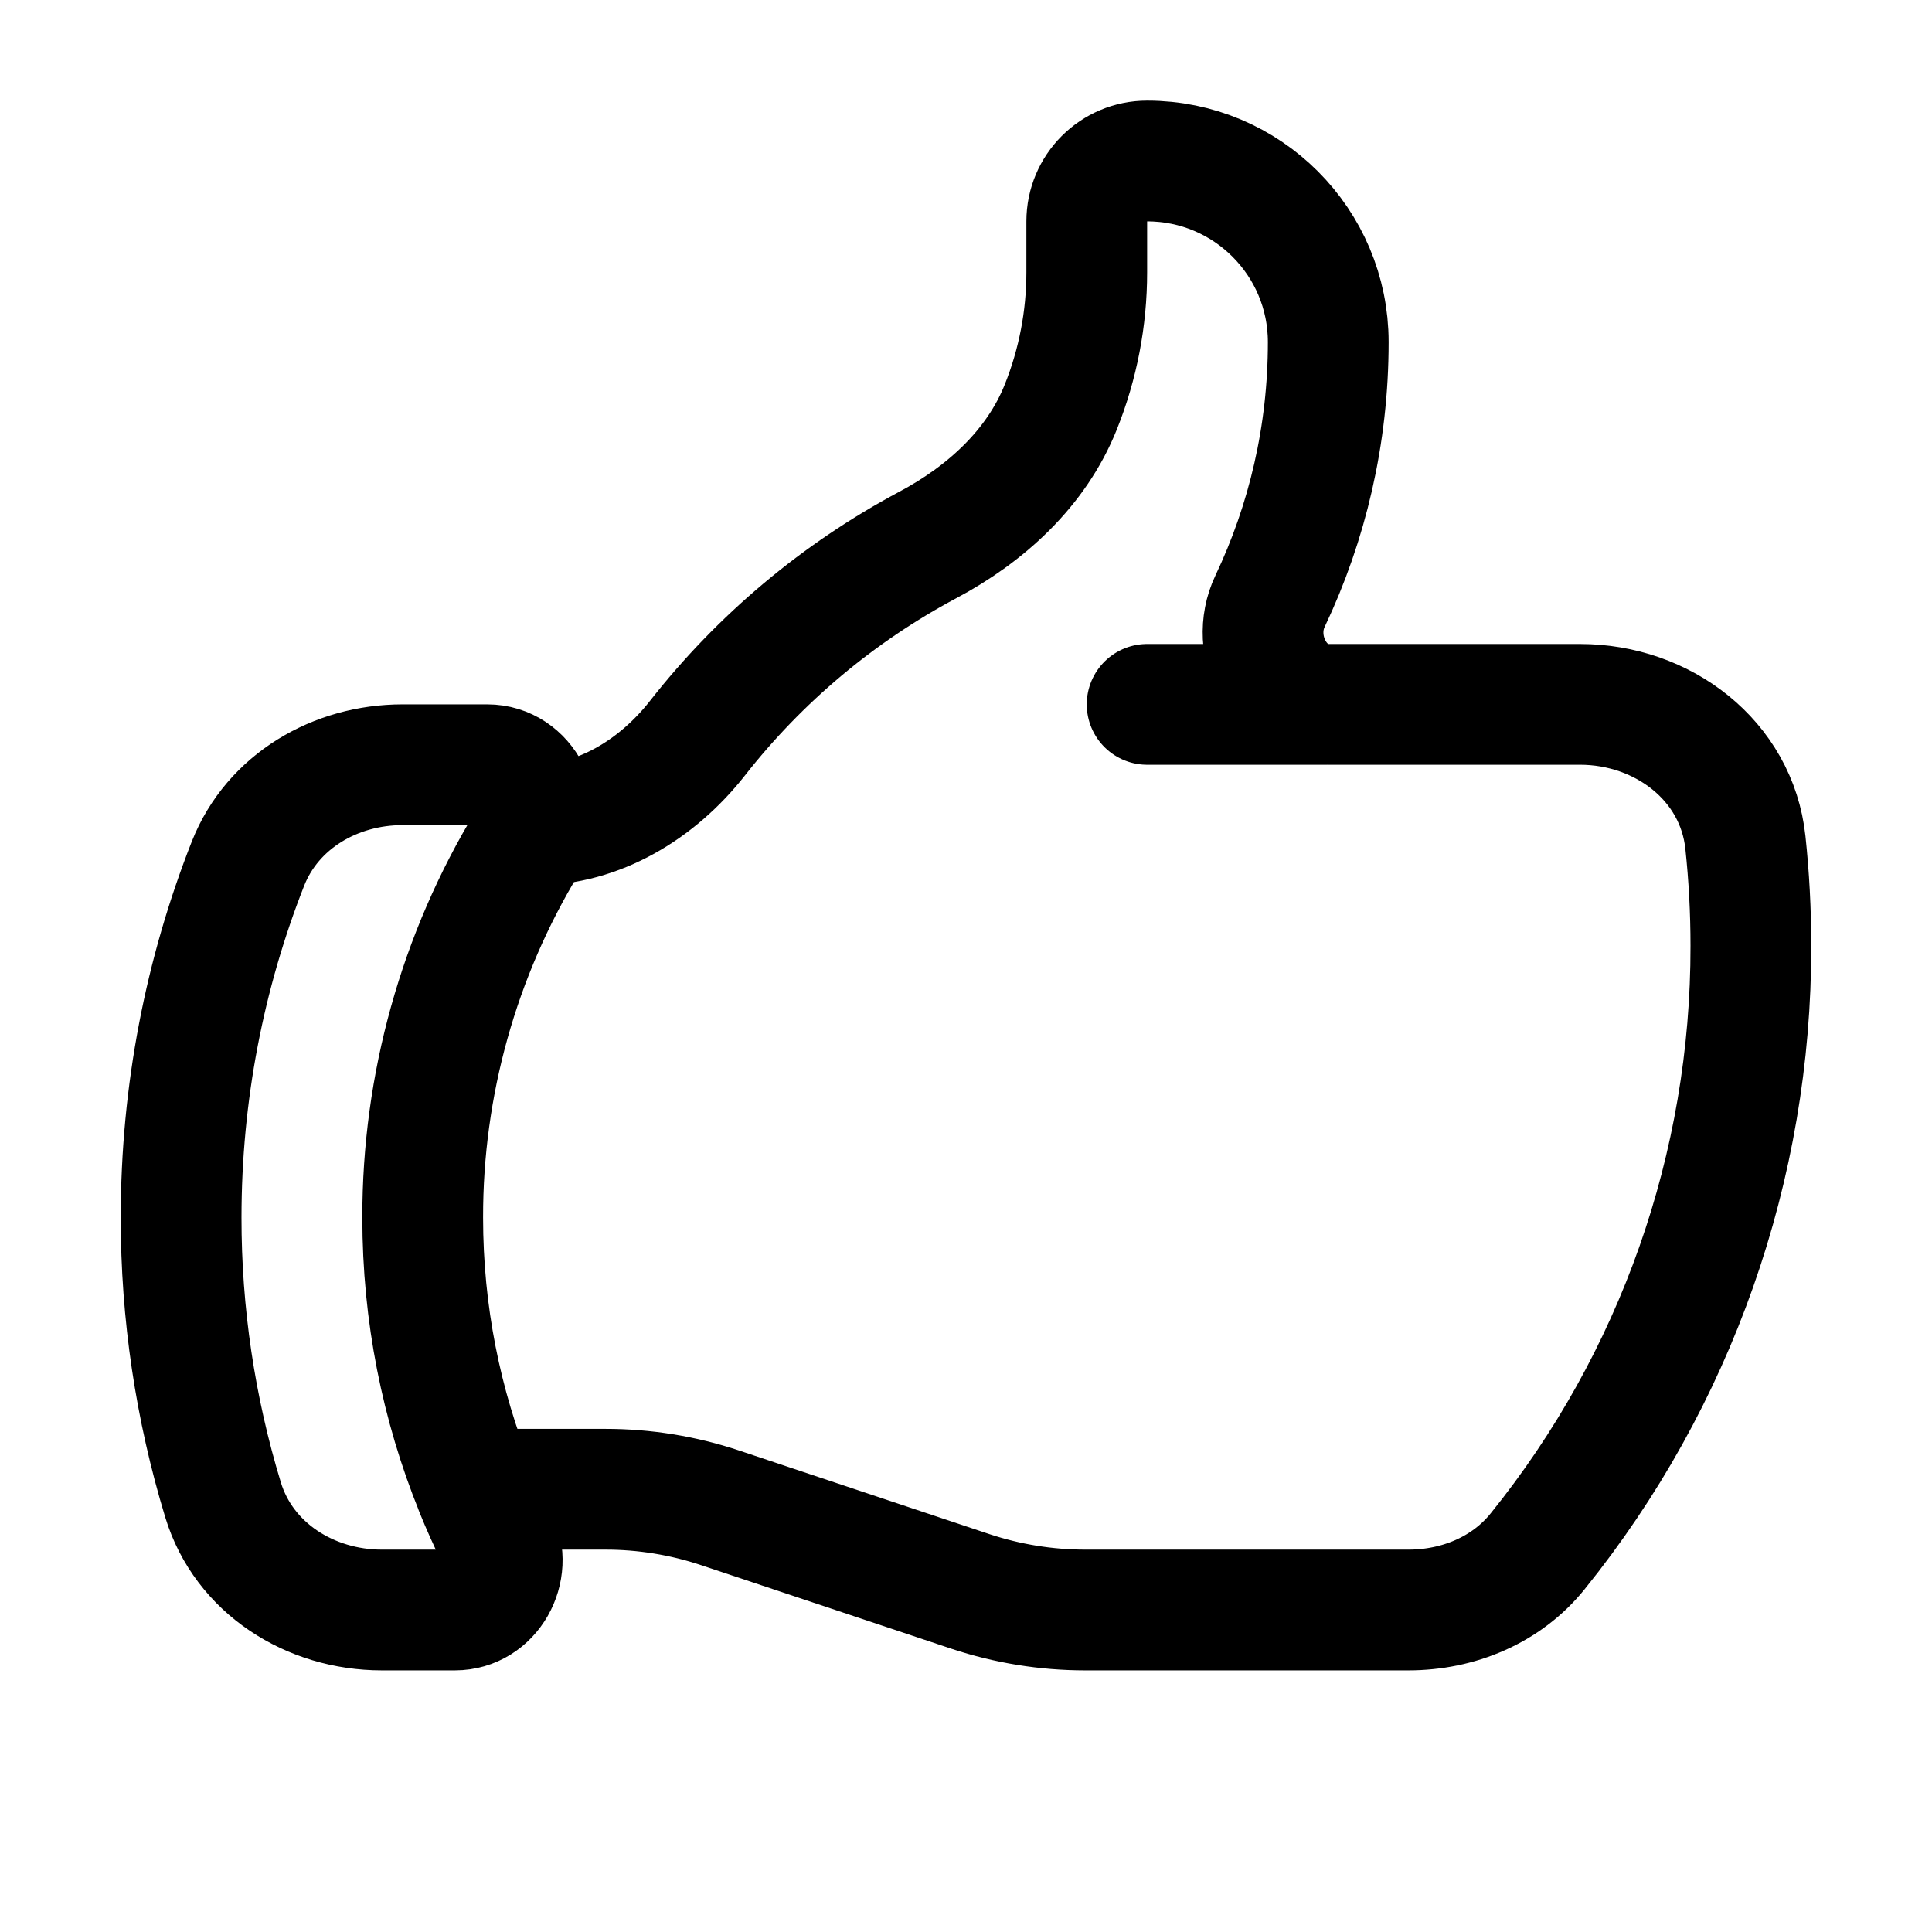
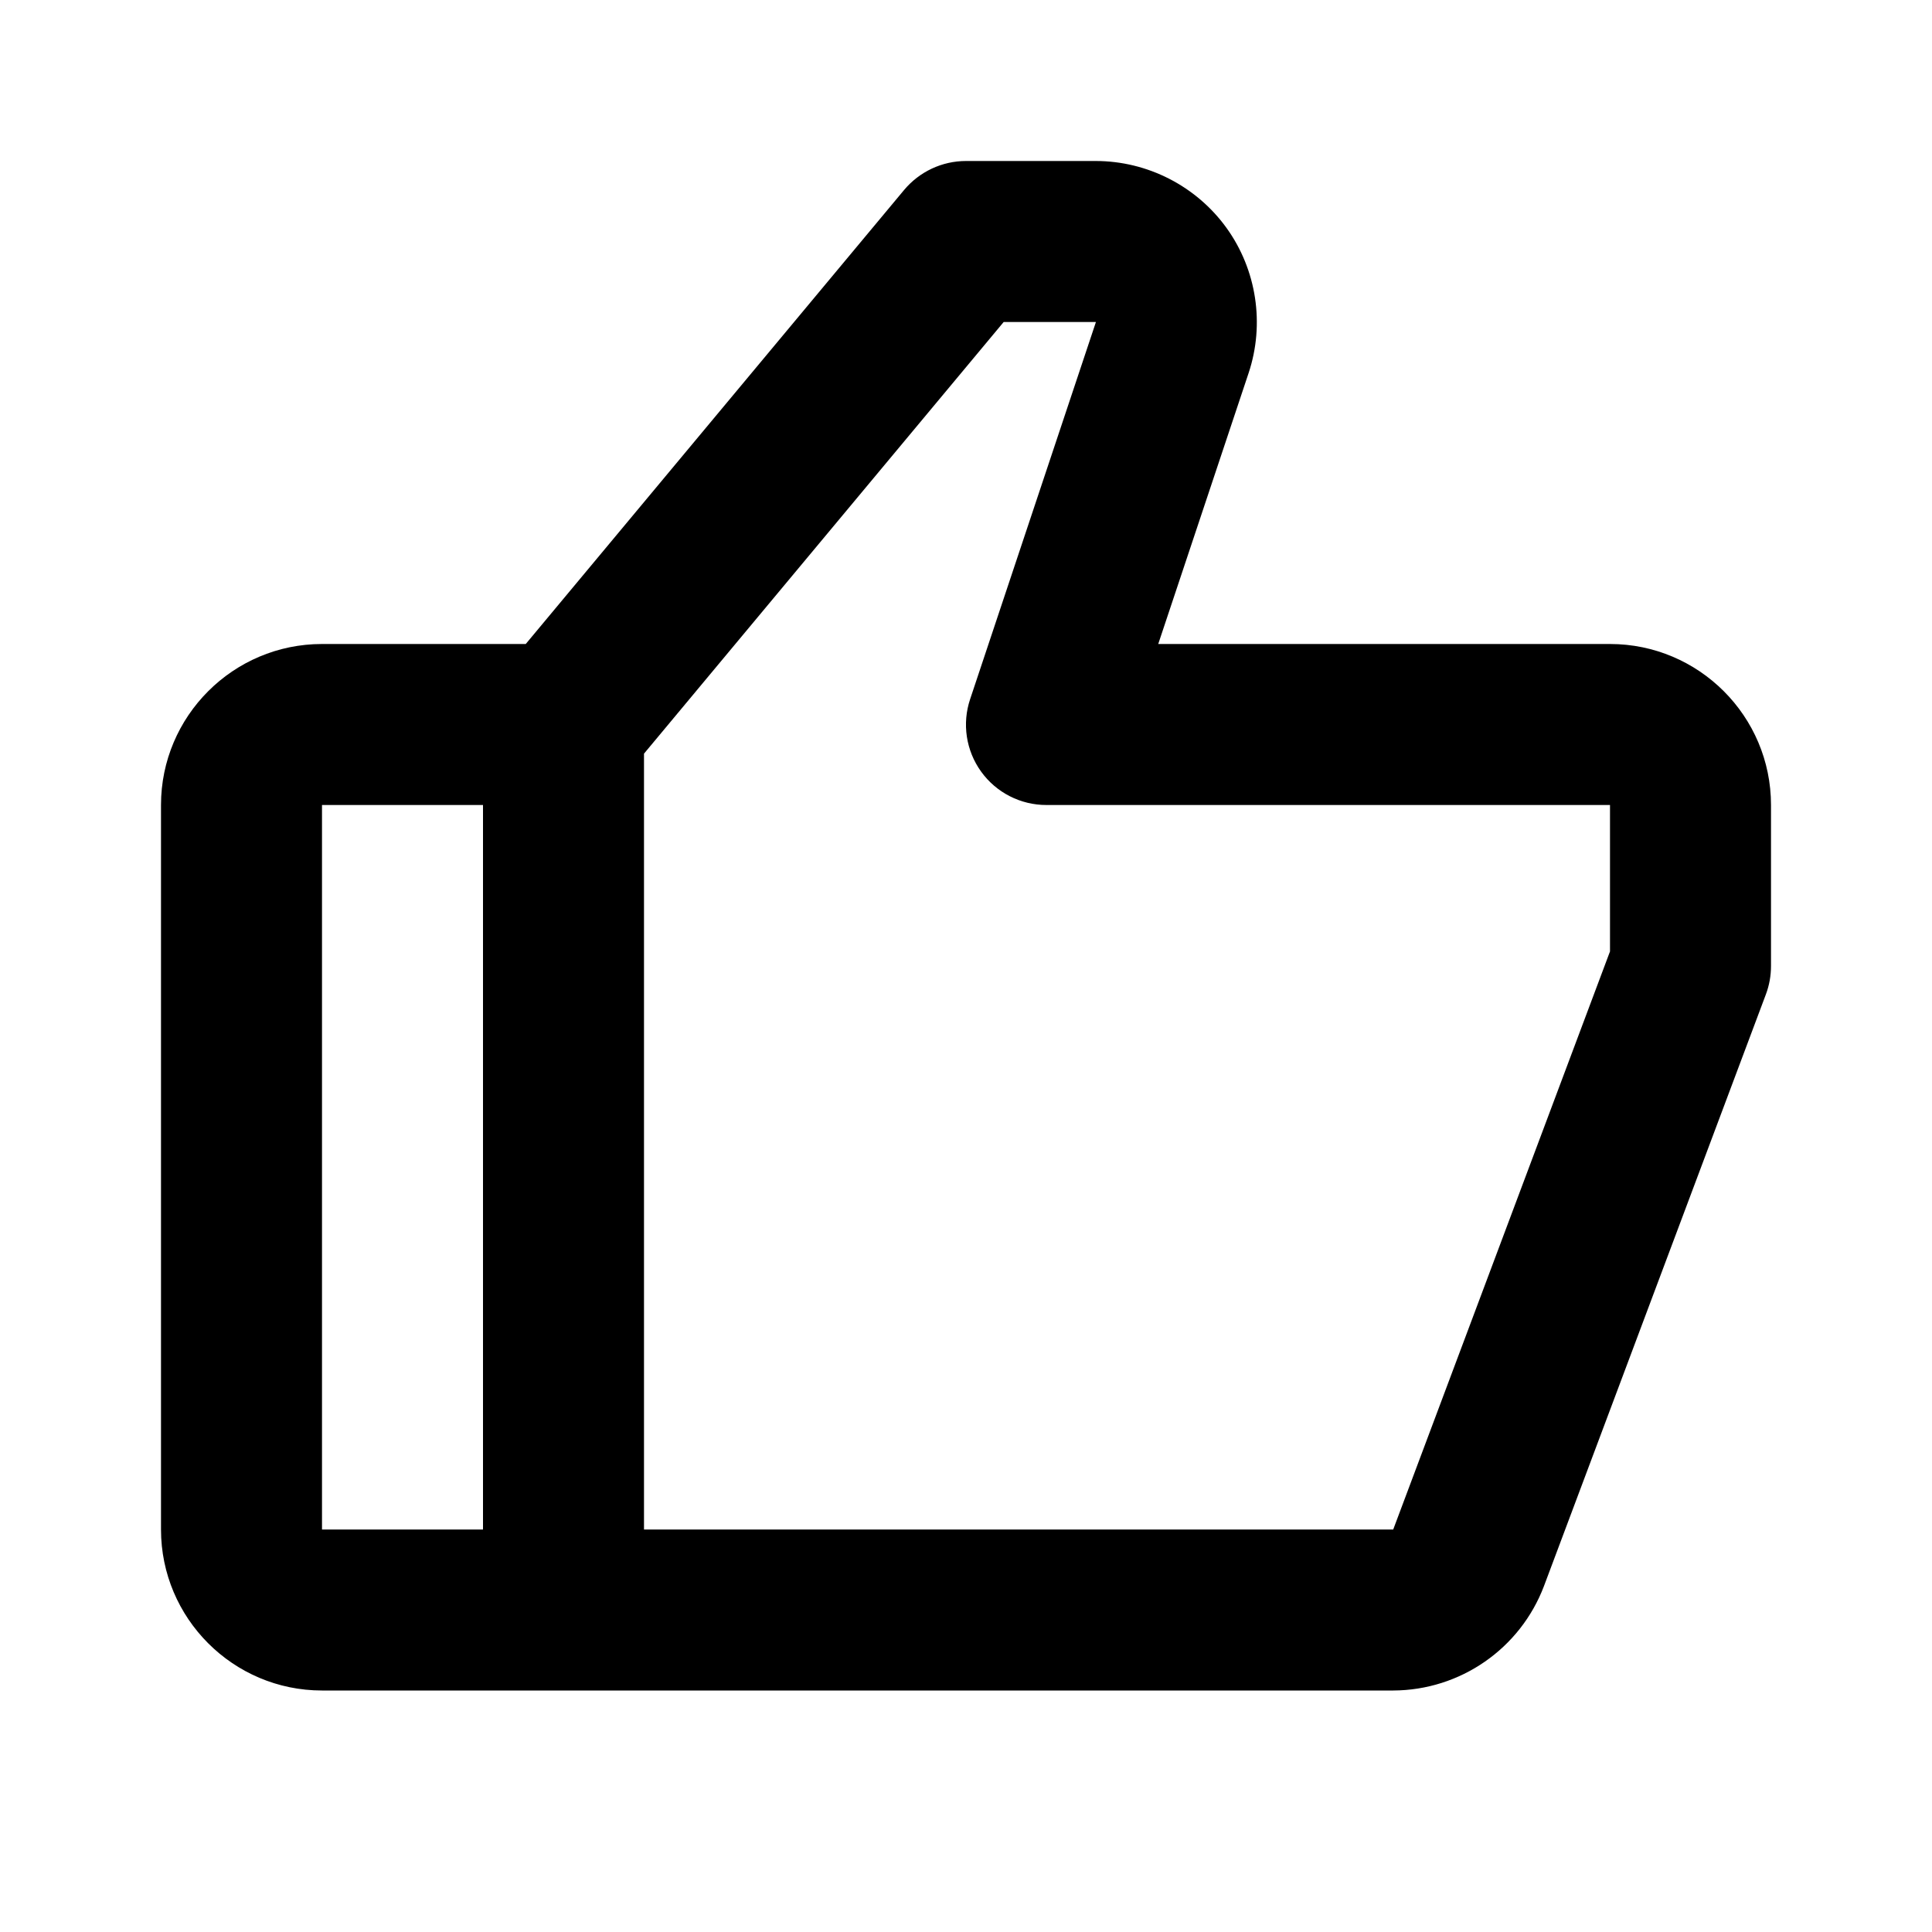
- <svg xmlns="http://www.w3.org/2000/svg" fill="none" viewBox="0 0 24 24" stroke-width="1.5" stroke="currentColor" class="size-6">
-   <path stroke-linecap="round" stroke-linejoin="round" d="M6.633 10.25c.806 0 1.533-.446 2.031-1.08a9.041 9.041 0 0 1 2.861-2.4c.723-.384 1.35-.956 1.653-1.715a4.498 4.498 0 0 0 .322-1.672V2.75a.75.75 0 0 1 .75-.75 2.25 2.25 0 0 1 2.25 2.25c0 1.152-.26 2.243-.723 3.218-.266.558.107 1.282.725 1.282m0 0h3.126c1.026 0 1.945.694 2.054 1.715.045.422.068.85.068 1.285a11.95 11.95 0 0 1-2.649 7.521c-.388.482-.987.729-1.605.729H13.48c-.483 0-.964-.078-1.423-.23l-3.114-1.04a4.501 4.501 0 0 0-1.423-.23H5.904m10.598-9.75H14.25M5.904 18.5c.083.205.173.405.27.602.197.4-.078.898-.523.898h-.908c-.889 0-1.713-.518-1.972-1.368a12 12 0 0 1-.521-3.507c0-1.553.295-3.036.831-4.398C3.387 9.953 4.167 9.5 5 9.5h1.053c.472 0 .745.556.5.96a8.958 8.958 0 0 0-1.302 4.665c0 1.194.232 2.333.654 3.375Z" />
+ <svg xmlns="http://www.w3.org/2000/svg" width="24" height="24" viewBox="0 0 24 24" style="fill: rgba(0, 0, 0, 1);transform: ;msFilter:;">
+   <path d="M20 8h-5.612l1.123-3.367c.202-.608.1-1.282-.275-1.802S14.253 2 13.612 2H12c-.297 0-.578.132-.769.36L6.531 8H4c-1.103 0-2 .897-2 2v9c0 1.103.897 2 2 2h13.307a2.01 2.01 0 0 0 1.873-1.298l2.757-7.351A1 1 0 0 0 22 12v-2c0-1.103-.897-2-2-2zM4 10h2v9H4v-9zm16 1.819L17.307 19H8V9.362L12.468 4h1.146l-1.562 4.683A.998.998 0 0 0 13 10h7v1.819z" />
</svg>
